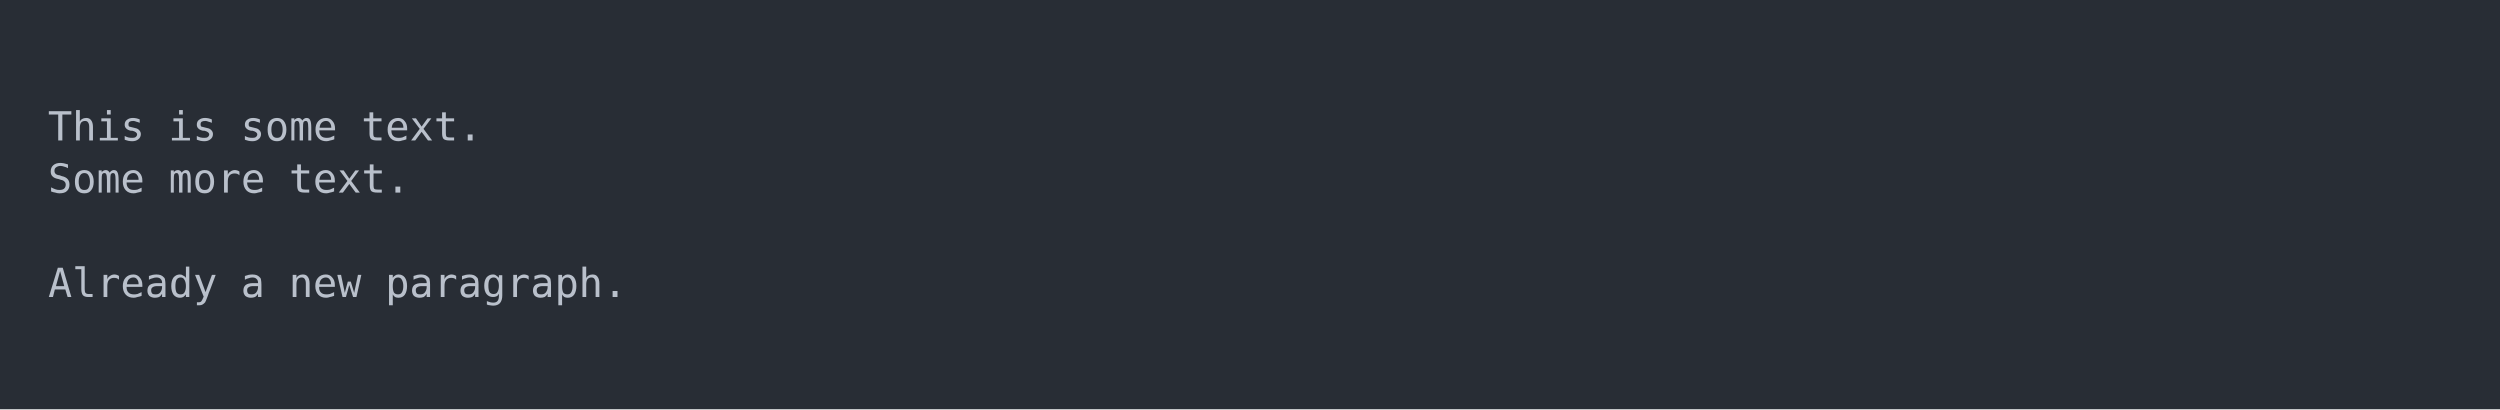
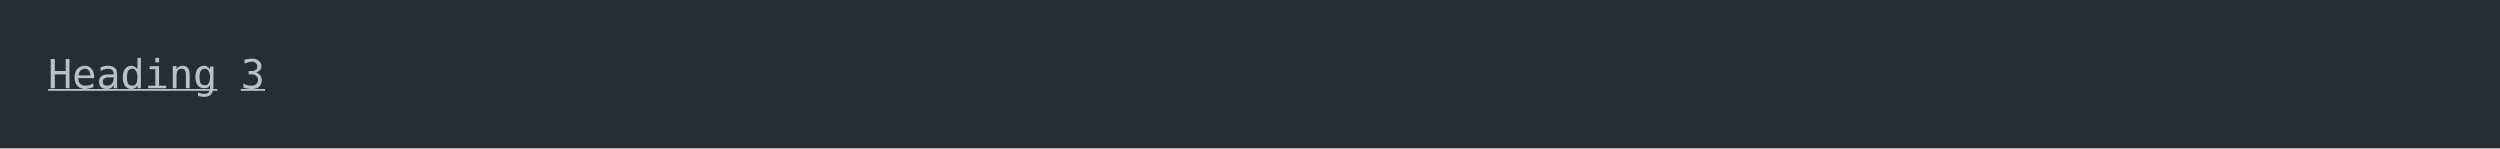
- <svg xmlns="http://www.w3.org/2000/svg" xmlns:xlink="http://www.w3.org/1999/xlink" width="1040" height="170.26">
-   <rect width="1040" height="170.26" rx="0" ry="0" class="a" />
-   <svg height="130.26" viewBox="0 0 100 13.026" width="1000" x="20" y="20">
-     <style>.a{fill:rgb(40,45,53)}.b{font-family:'Fira Code',Monaco,Consolas,Menlo,'Bitstream Vera Sans Mono','Powerline Symbols',monospace}.c{fill:transparent}.d{fill:rgb(185,192,203);white-space:pre}</style>
+ <svg xmlns="http://www.w3.org/2000/svg" xmlns:xlink="http://www.w3.org/1999/xlink" width="1040" height="61.71">
+   <rect width="1040" height="61.71" rx="0" ry="0" class="a" />
+   <svg height="21.71" viewBox="0 0 100 2.171" width="1000" x="20" y="20">
+     <style>.a{fill:rgb(40,45,53)}.b{font-family:'Fira Code',Monaco,Consolas,Menlo,'Bitstream Vera Sans Mono','Powerline Symbols',monospace}.c{fill:transparent}.d{fill:rgb(185,192,203);text-decoration:underline;white-space:pre}</style>
    <g font-family="'Fira Code',Monaco,Consolas,Menlo,'Bitstream Vera Sans Mono','Powerline Symbols',monospace" font-size="1.67" class="b">
      <defs>
        <symbol id="a">
-           <rect height="7" width="100" x="0" y="0" class="c" />
+           <rect height="2" width="100" x="0" y="0" class="c" />
        </symbol>
      </defs>
-       <rect height="13.026" width="100" class="a" />
+       <rect height="2.171" width="100" class="a" />
      <svg x="0" y="0" width="100">
        <svg x="0">
          <use xlink:href="#a" />
-           <text x="0" y="3.841" class="d">This</text>
-           <text x="5.01" y="3.841" class="d">is</text>
-           <text x="8.016" y="3.841" class="d">some</text>
-           <text x="13.026" y="3.841" class="d">text.</text>
-           <text x="0" y="6.012" class="d">Some</text>
-           <text x="5.01" y="6.012" class="d">more</text>
-           <text x="10.02" y="6.012" class="d">text.</text>
-           <text x="0" y="10.354" class="d">Already</text>
-           <text x="8.016" y="10.354" class="d">a</text>
-           <text x="10.02" y="10.354" class="d">new</text>
-           <text x="14.028" y="10.354" class="d">paragraph.</text>
+           <text x="0" y="1.67" class="d">Heading</text>
+           <text x="8.016" y="1.67" class="d">3</text>
        </svg>
      </svg>
    </g>
  </svg>
</svg>
